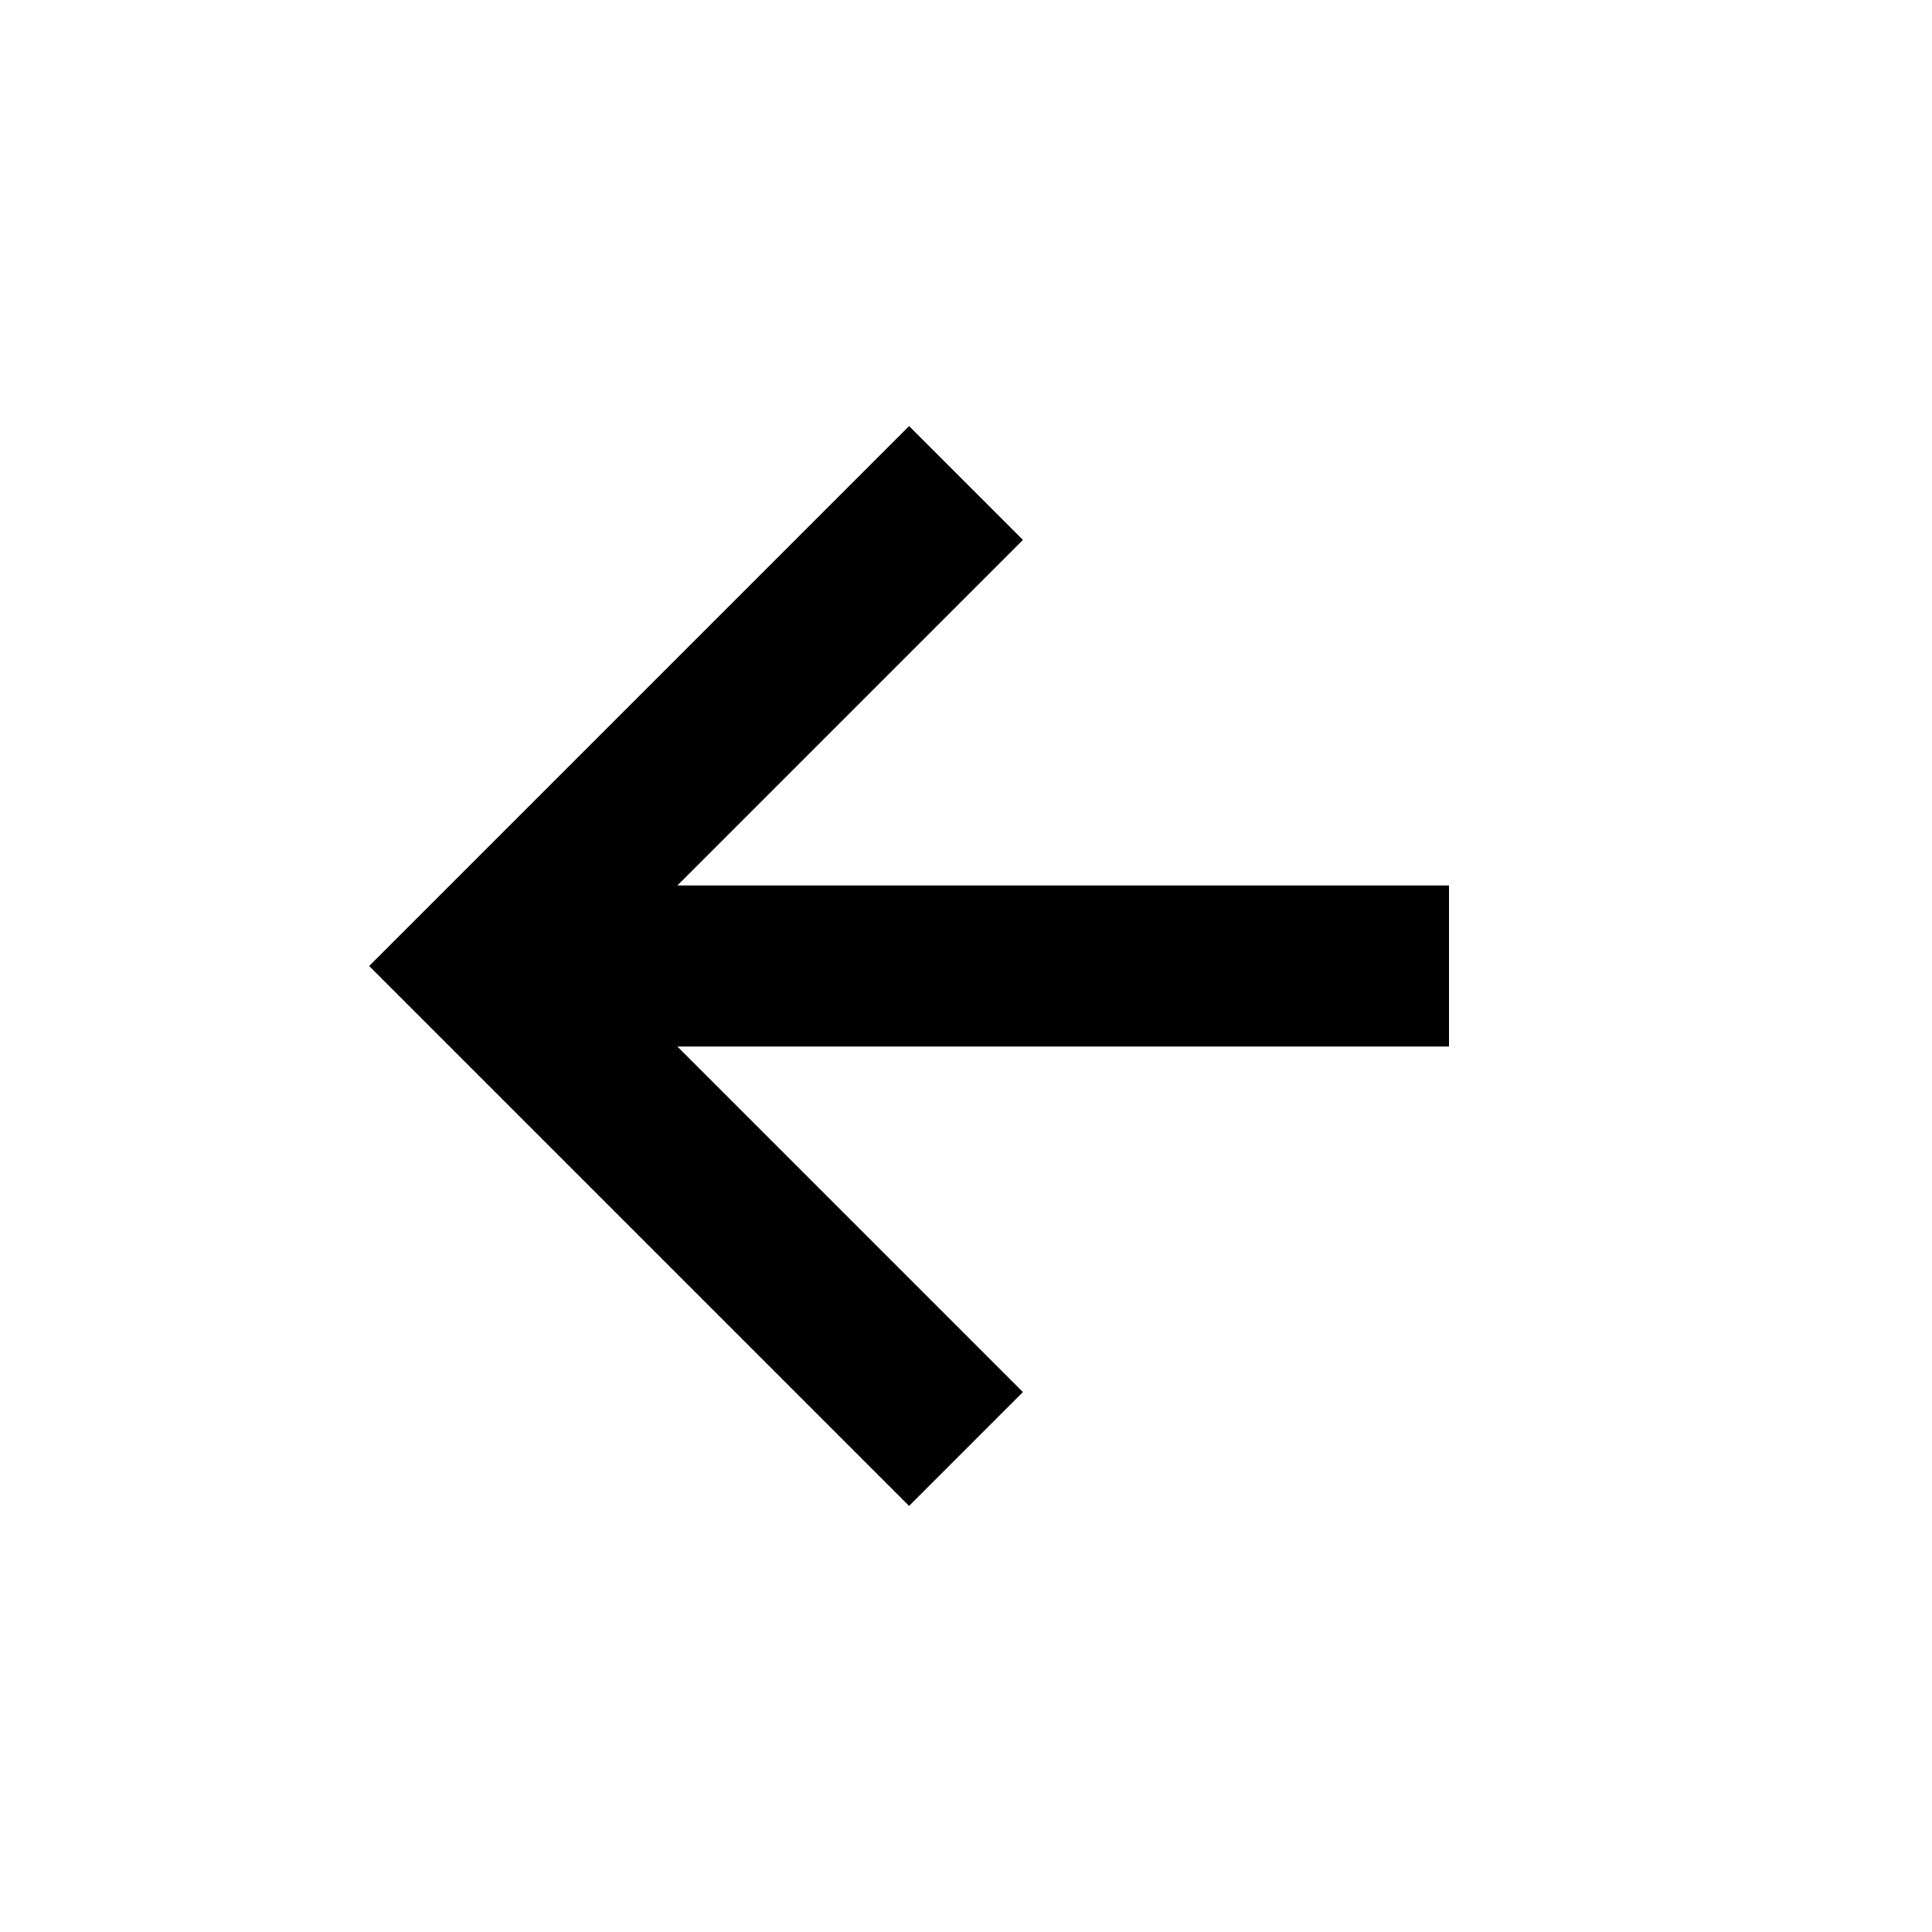
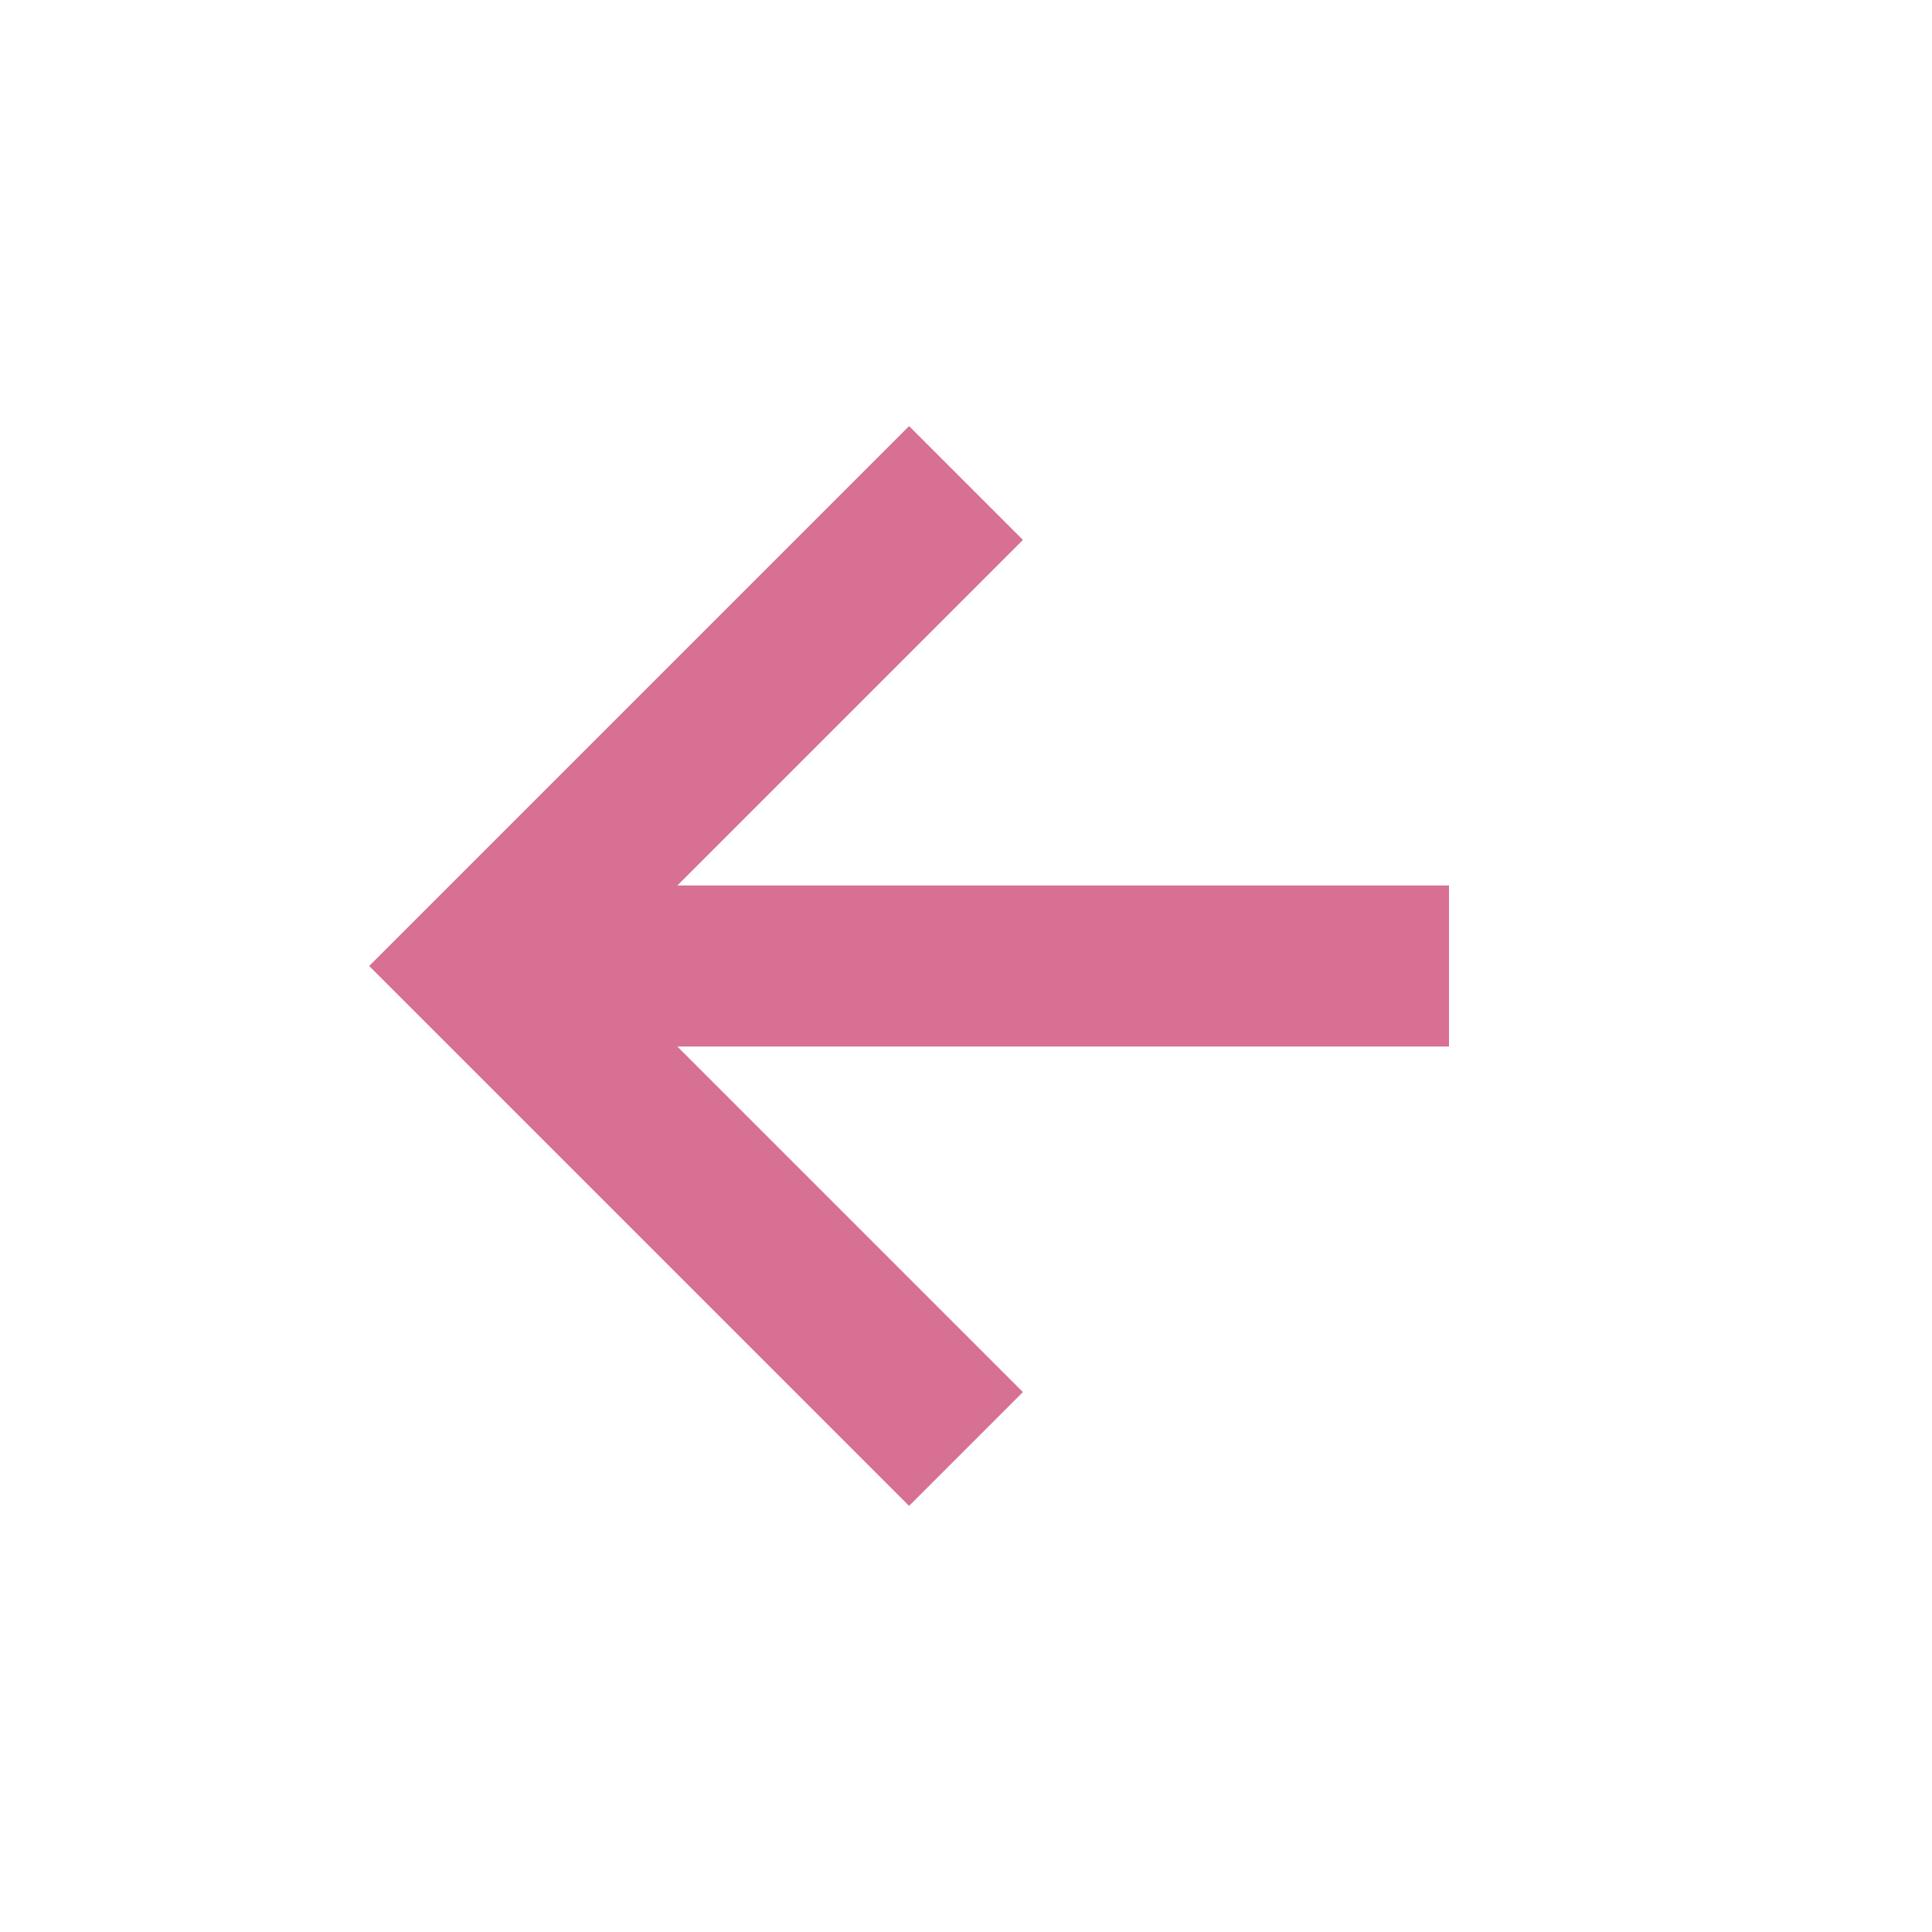
- <svg xmlns="http://www.w3.org/2000/svg" width="24" height="24" viewBox="0 0 24 24" style="fill: rgba(0, 0, 0, 1);transform: ;msFilter:;">
+ <svg xmlns="http://www.w3.org/2000/svg" width="24" height="24" viewBox="0 0 24 24" style="fill: rgba(216, 112, 147, 1);transform: ;msFilter:;">
  <path d="M12.707 17.293 8.414 13H18v-2H8.414l4.293-4.293-1.414-1.414L4.586 12l6.707 6.707z" />
</svg>
